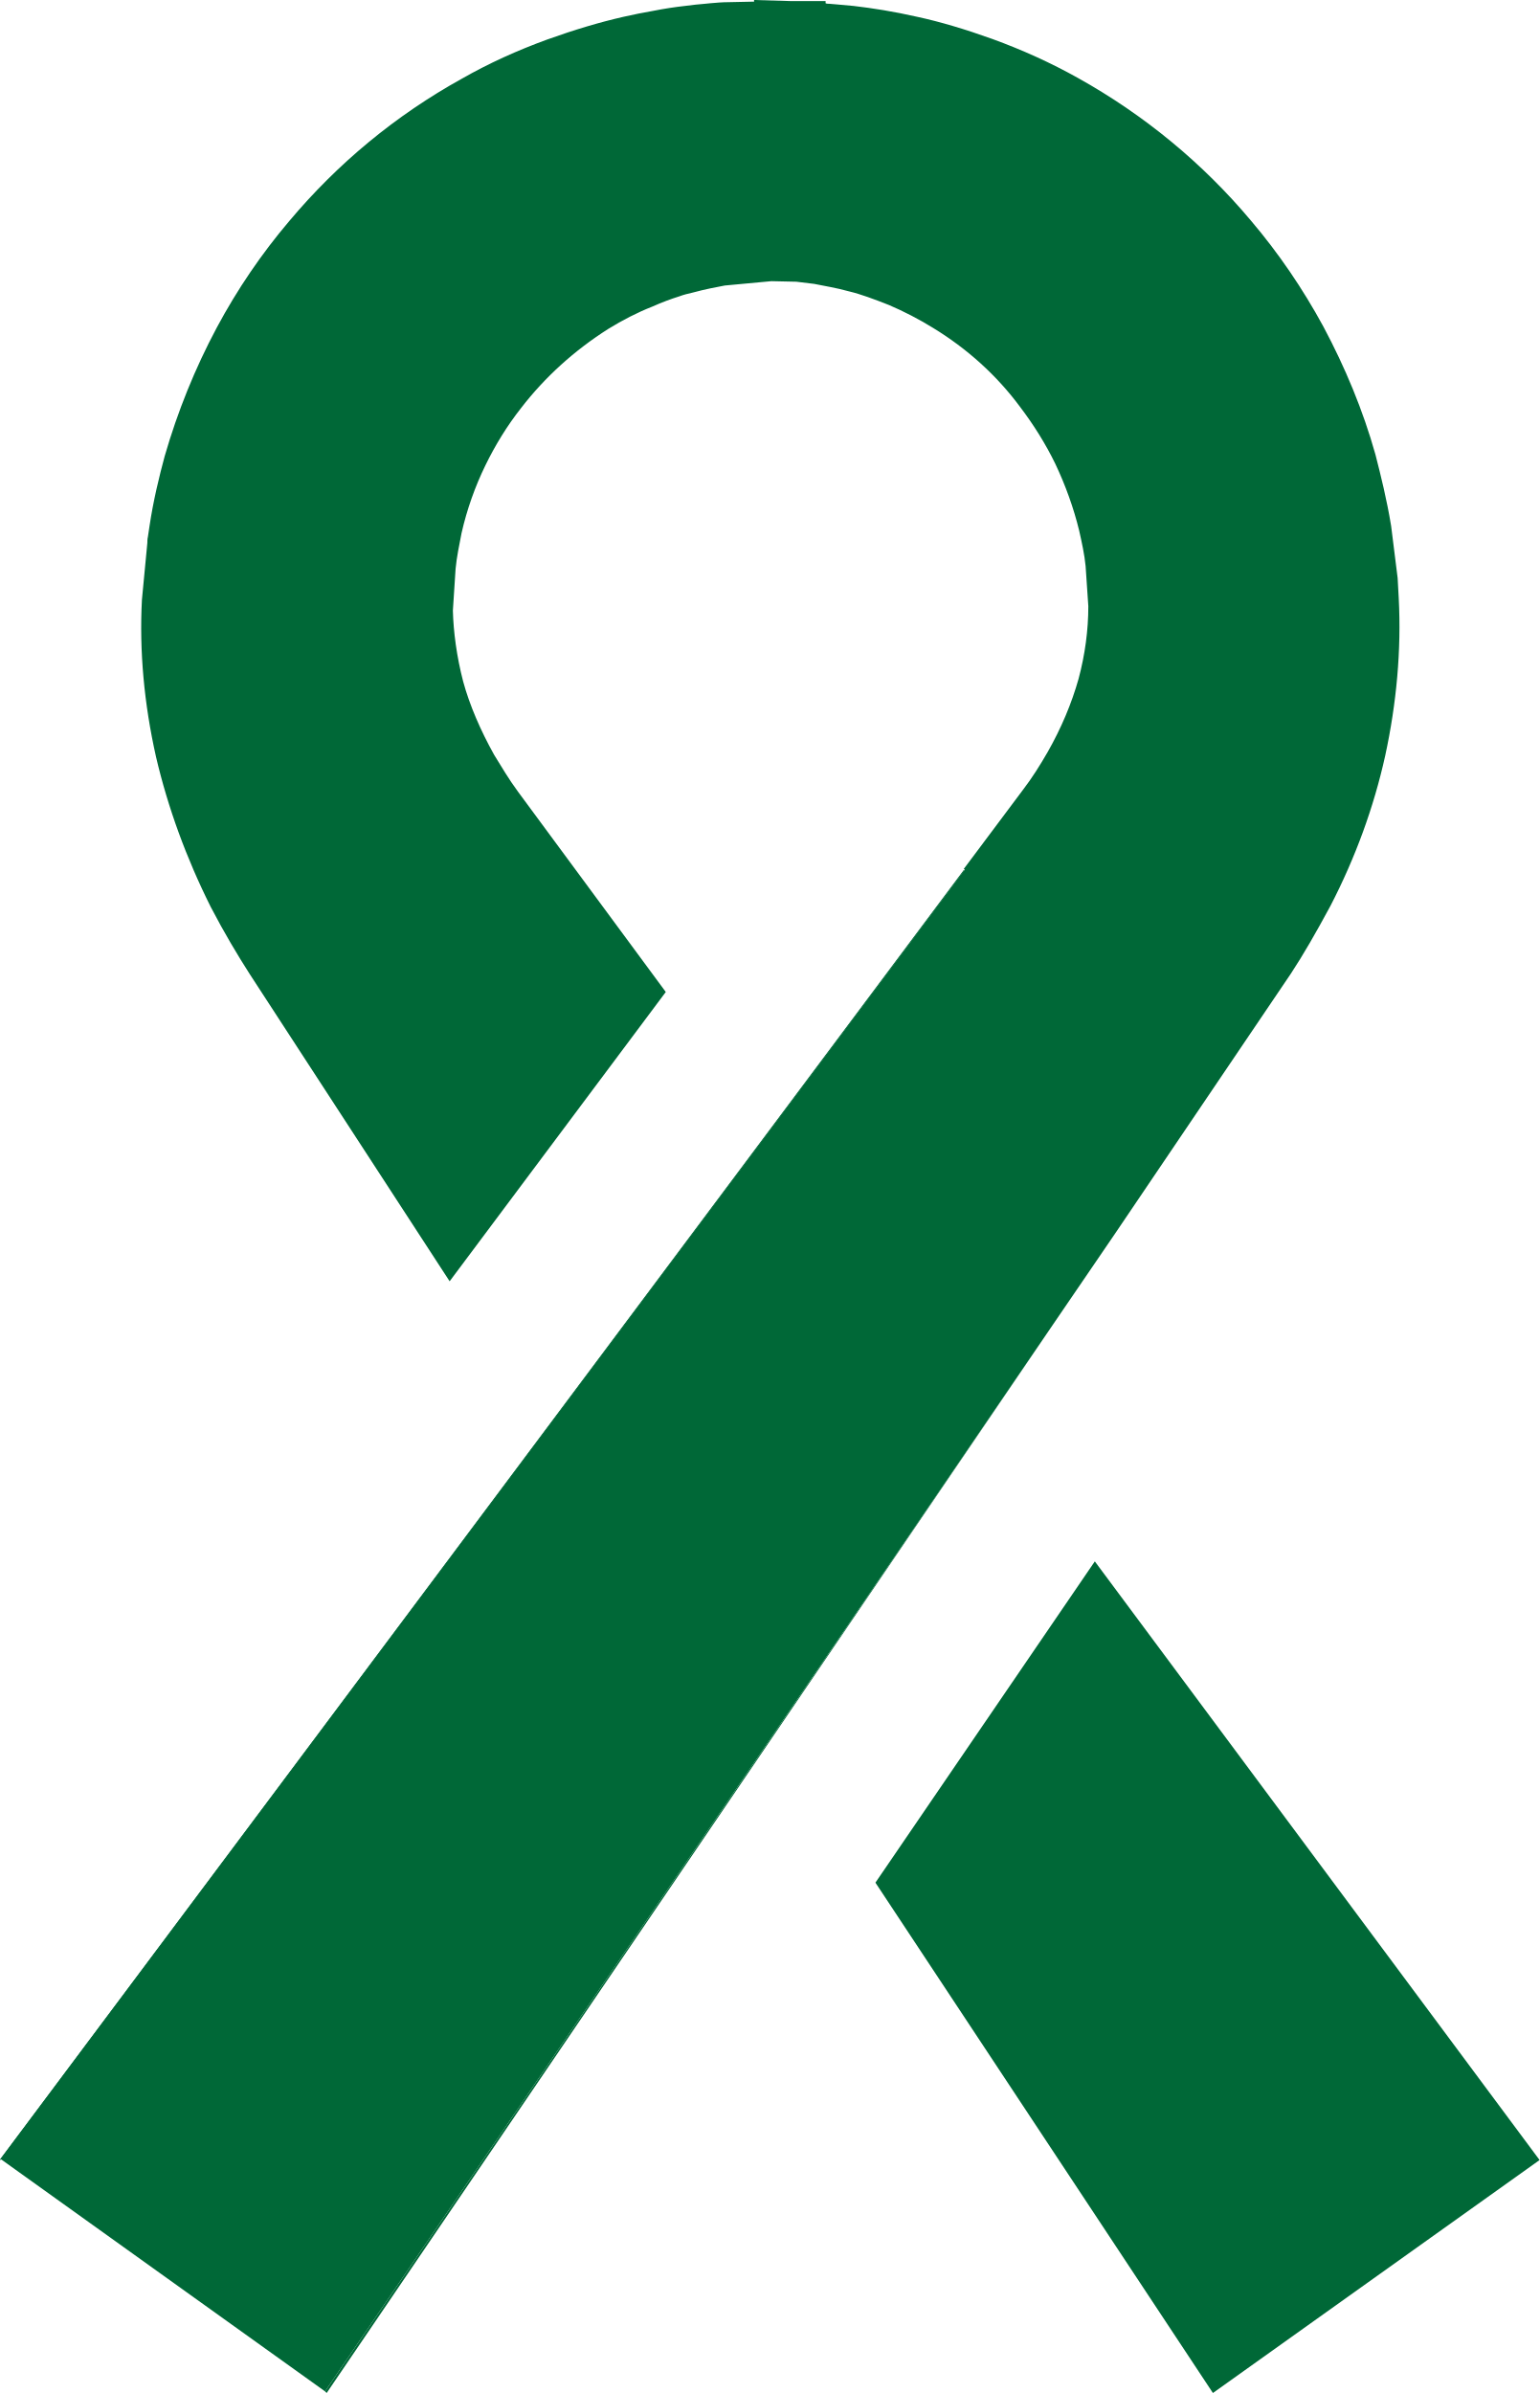
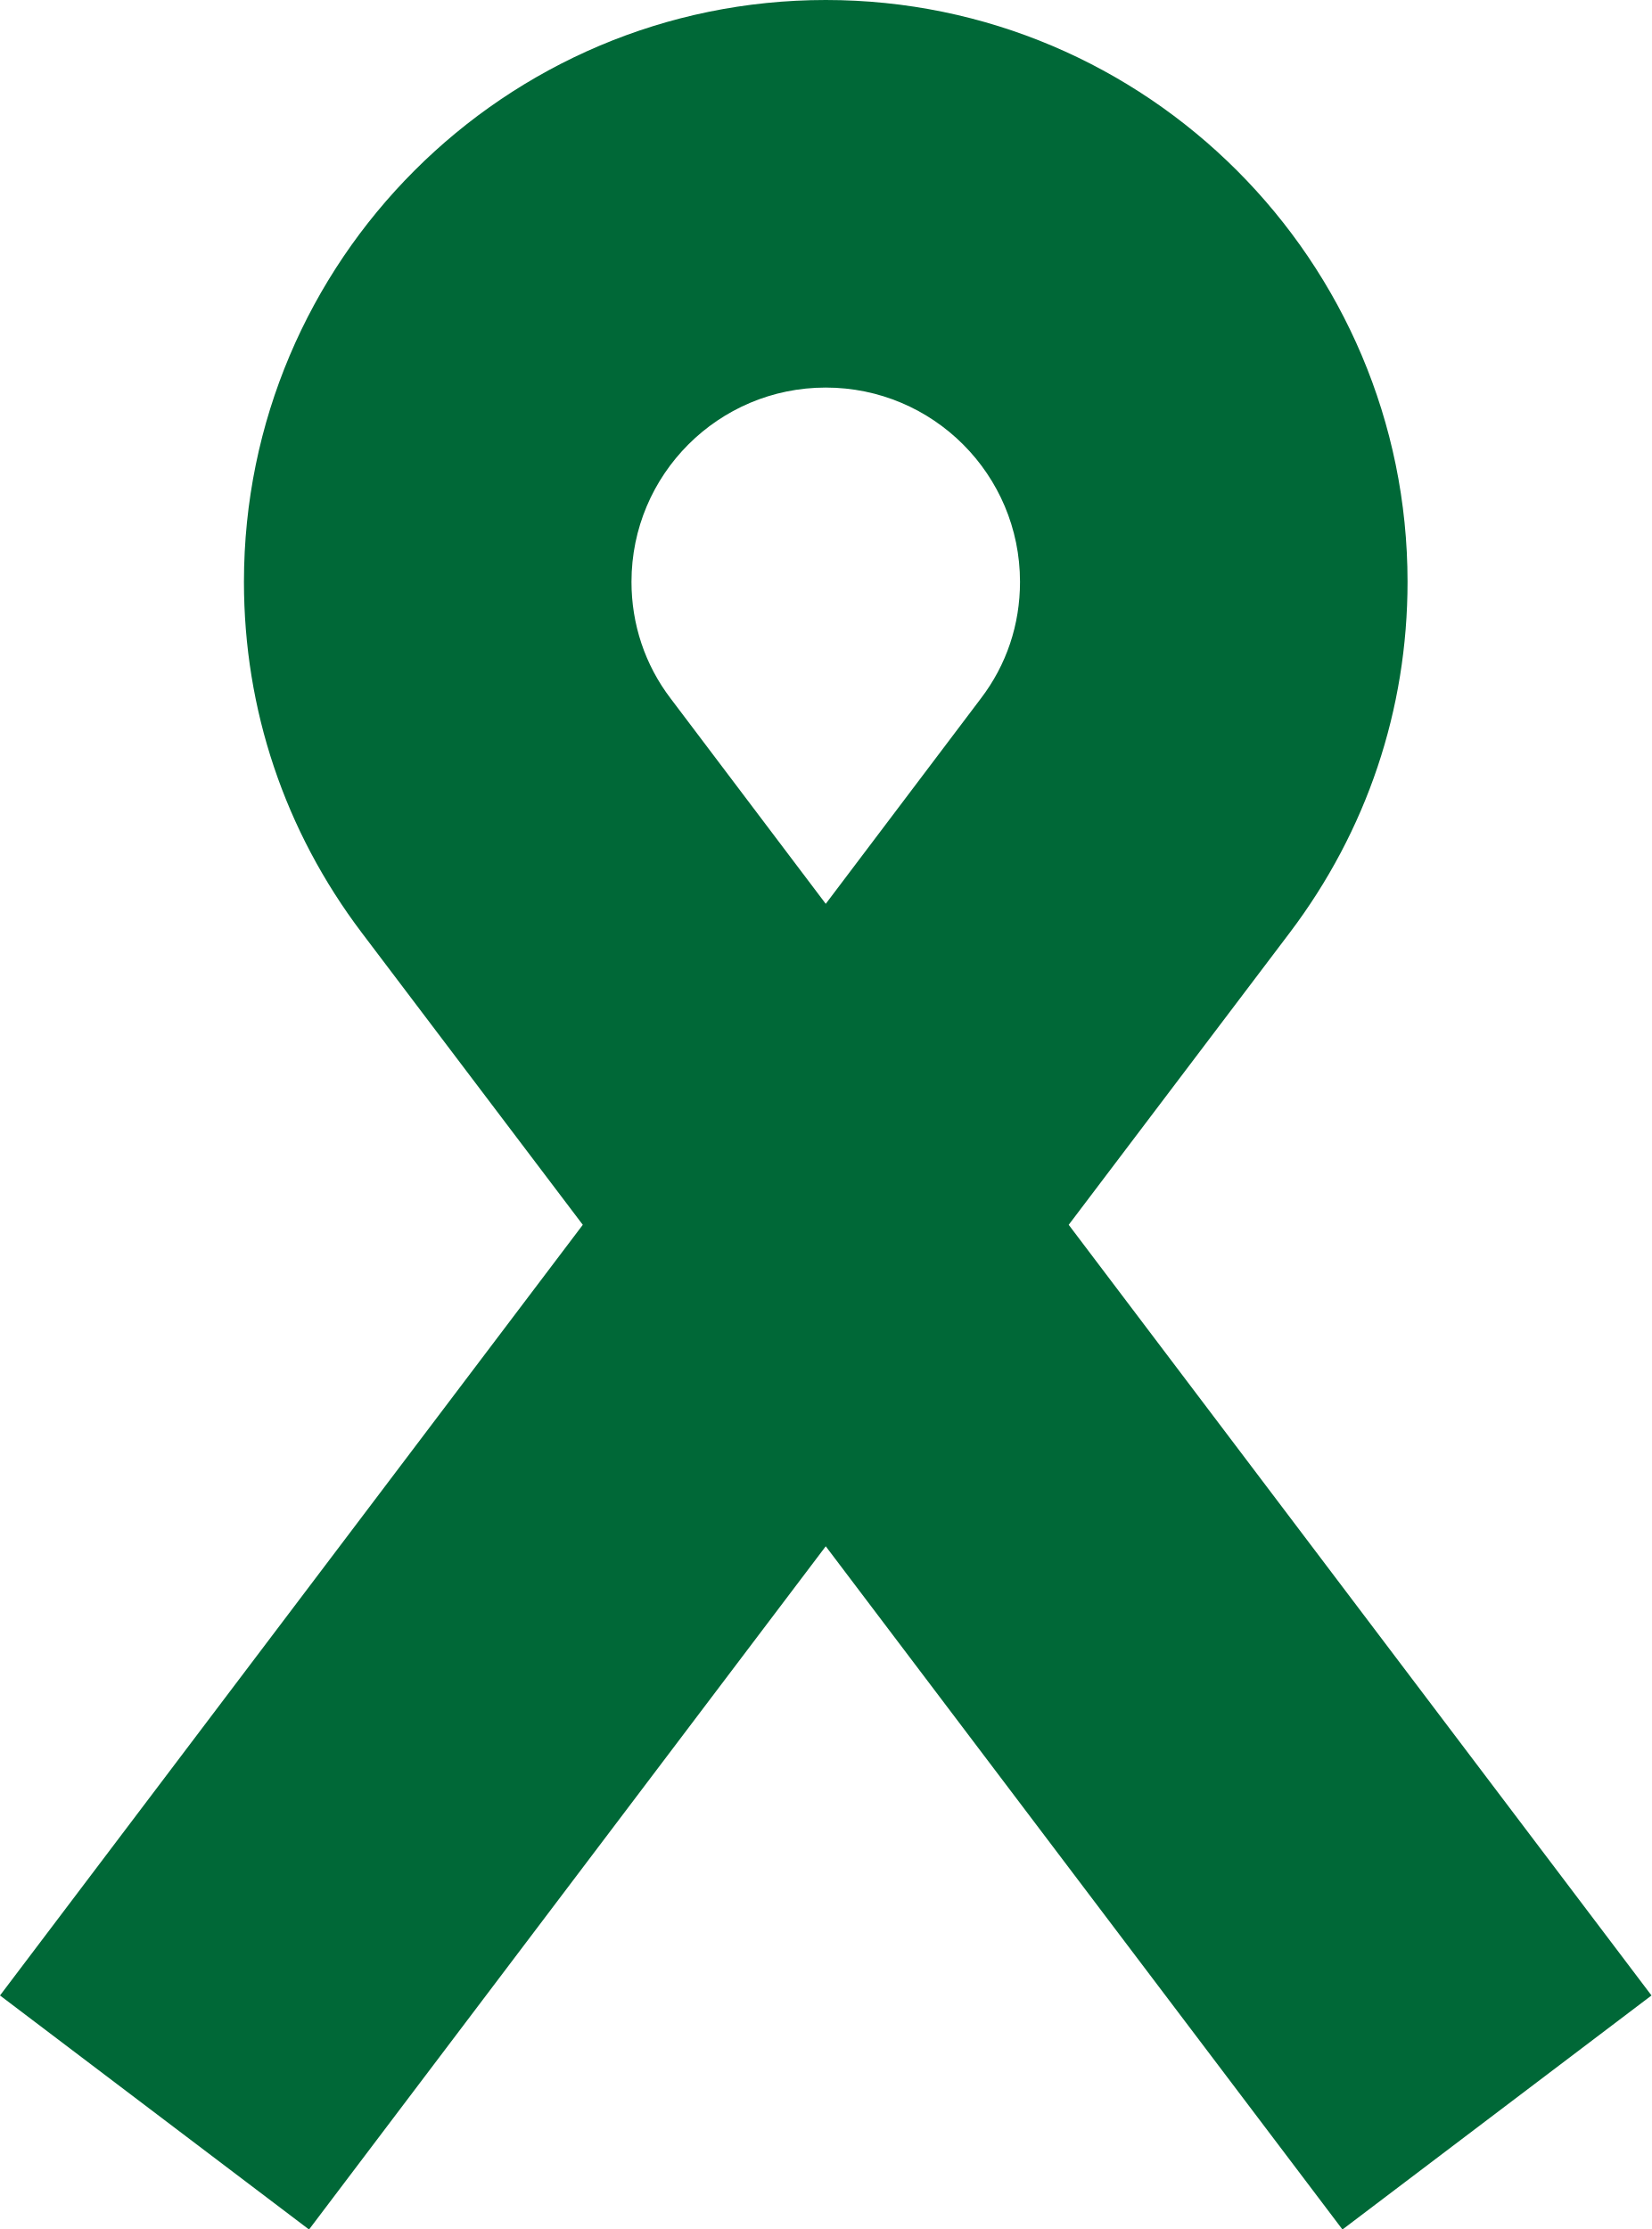
- <svg xmlns="http://www.w3.org/2000/svg" version="1.1" id="Layer_1" x="0px" y="0px" viewBox="0 0 284.2 441.7" style="enable-background:new 0 0 284.2 441.7;" xml:space="preserve">
+ <svg xmlns="http://www.w3.org/2000/svg" version="1.1" id="Layer_1" x="0px" y="0px" viewBox="0 0 332.4 448.6" style="enable-background:new 0 0 332.4 448.6;" xml:space="preserve">
  <style type="text/css">
	.st0{fill:#006837;}
</style>
-   <g>
-     <g>
-       <path class="st0" d="M205.7,227.9l32.6-48.2c2.3-3.5,4.6-7.5,7.3-12.5c4.6-8.9,8-18.2,10.1-27.7c2.1-9.7,3-19.5,2.5-29.1l-0.2-3.7    l-1.2-9.6c-0.8-4.9-1.9-9.3-2.9-13.2c-2.3-8.2-5.6-16.1-9.6-23.6c-3.8-7-8.3-13.6-13.4-19.6c-8.9-10.6-19.7-19.5-31.9-26.3    c-5-2.8-10.3-5.2-15.8-7.2c-5-1.8-9.7-3.2-13.9-4.1c-4.4-1-8.3-1.6-11.7-2c-1.1-0.1-2.2-0.2-3.3-0.3l-1.2-0.1    c-0.2,0-0.5,0-0.7-0.1V0.2H146L139.2,0v0.3l-4.7,0.1c-1.1,0-2.3,0.1-3.4,0.2l-1,0.1c-1.1,0.1-2.3,0.2-3.7,0.4    c-1.8,0.2-3.8,0.5-5.8,0.9c-1.8,0.3-3.7,0.7-5.5,1.1c-4.4,1-9.1,2.4-14.1,4.2c-5.5,2-10.8,4.4-15.7,7.2    c-12.3,6.8-23,15.7-31.9,26.3c-5.1,6-9.6,12.6-13.4,19.7c-4,7.5-7.2,15.4-9.6,23.7c-1,3.7-2.1,8.2-2.8,12.9l-0.3,2    c-0.1,0.4-0.1,0.8-0.1,1.1l-1,10.5c-0.5,9.5,0.4,19.2,2.6,29c2.2,9.4,5.6,18.7,10.1,27.7c2.5,4.8,4.9,8.8,7.2,12.4l36.9,56.7    l39.9-53.4l-27.3-37c-1.7-2.3-3.1-4.7-4.4-6.8c-2.5-4.5-4.5-9.1-5.7-13.5c-1.2-4.6-1.8-9.2-1.9-13.1l0.5-7.7    c0.2-2.2,0.7-4.5,1.1-6.6c1-4.4,2.5-8.6,4.4-12.5c1.8-3.7,4-7.3,6.6-10.6c4.4-5.7,9.8-10.6,16.1-14.6c2.6-1.6,5.3-3,8.1-4.1    c1.8-0.8,3.4-1.4,5-1.9c0.8-0.3,1.6-0.5,2.5-0.7c2.2-0.6,4.3-1,5.9-1.3l8.6-0.8L147,52l3.3,0.4c1.9,0.4,4,0.7,6.5,1.4    c2.1,0.5,4.5,1.4,7.3,2.5c2.8,1.2,5.5,2.6,8.1,4.2c6.4,3.9,11.8,8.8,16.1,14.6c2.5,3.3,4.7,6.8,6.5,10.5c1.9,4,3.4,8.2,4.4,12.3    c0.5,2.2,1,4.5,1.2,6.6l0.5,7.4c0,4.4-0.6,8.9-1.8,13.4c-1.3,4.6-3.2,9.1-5.7,13.5c-1.5,2.6-2.9,4.8-4.5,6.9l-11,14.7l0.2,0.1    l-178,238L60,441.4l134.3-196.8L205.7,227.9z" />
-       <polygon class="st0" points="161.6,347.5 223.9,441.7 284.2,398.7 202.1,288.2   " />
-       <polygon class="st0" points="177.9,160.6 0,398.6 0.1,398.7 178,160.7   " />
-       <polygon class="st0" points="194.3,244.6 60,441.4 60.3,441.7   " />
-     </g>
-   </g>
+   <path class="st0" d="M215.1,246.5l44.5-58.8c15.5-20.5,23.7-44.9,23.7-70.6C283.3,52.5,230.8,0,166.2,0S49.1,52.5,49.1,117.1  c0,25.7,8.2,50.1,23.7,70.6l44.5,58.8L0,401.6l62.2,47.1l104-137.5l104,137.5l62.2-47.1L215.1,246.5z M197.4,140.6l-31.2,41.3  L135,140.6c-5.2-6.8-7.9-15-7.9-23.5c0-21.6,17.5-39.1,39.1-39.1s39.1,17.5,39.1,39.1C205.3,125.7,202.6,133.8,197.4,140.6z" />
</svg>
